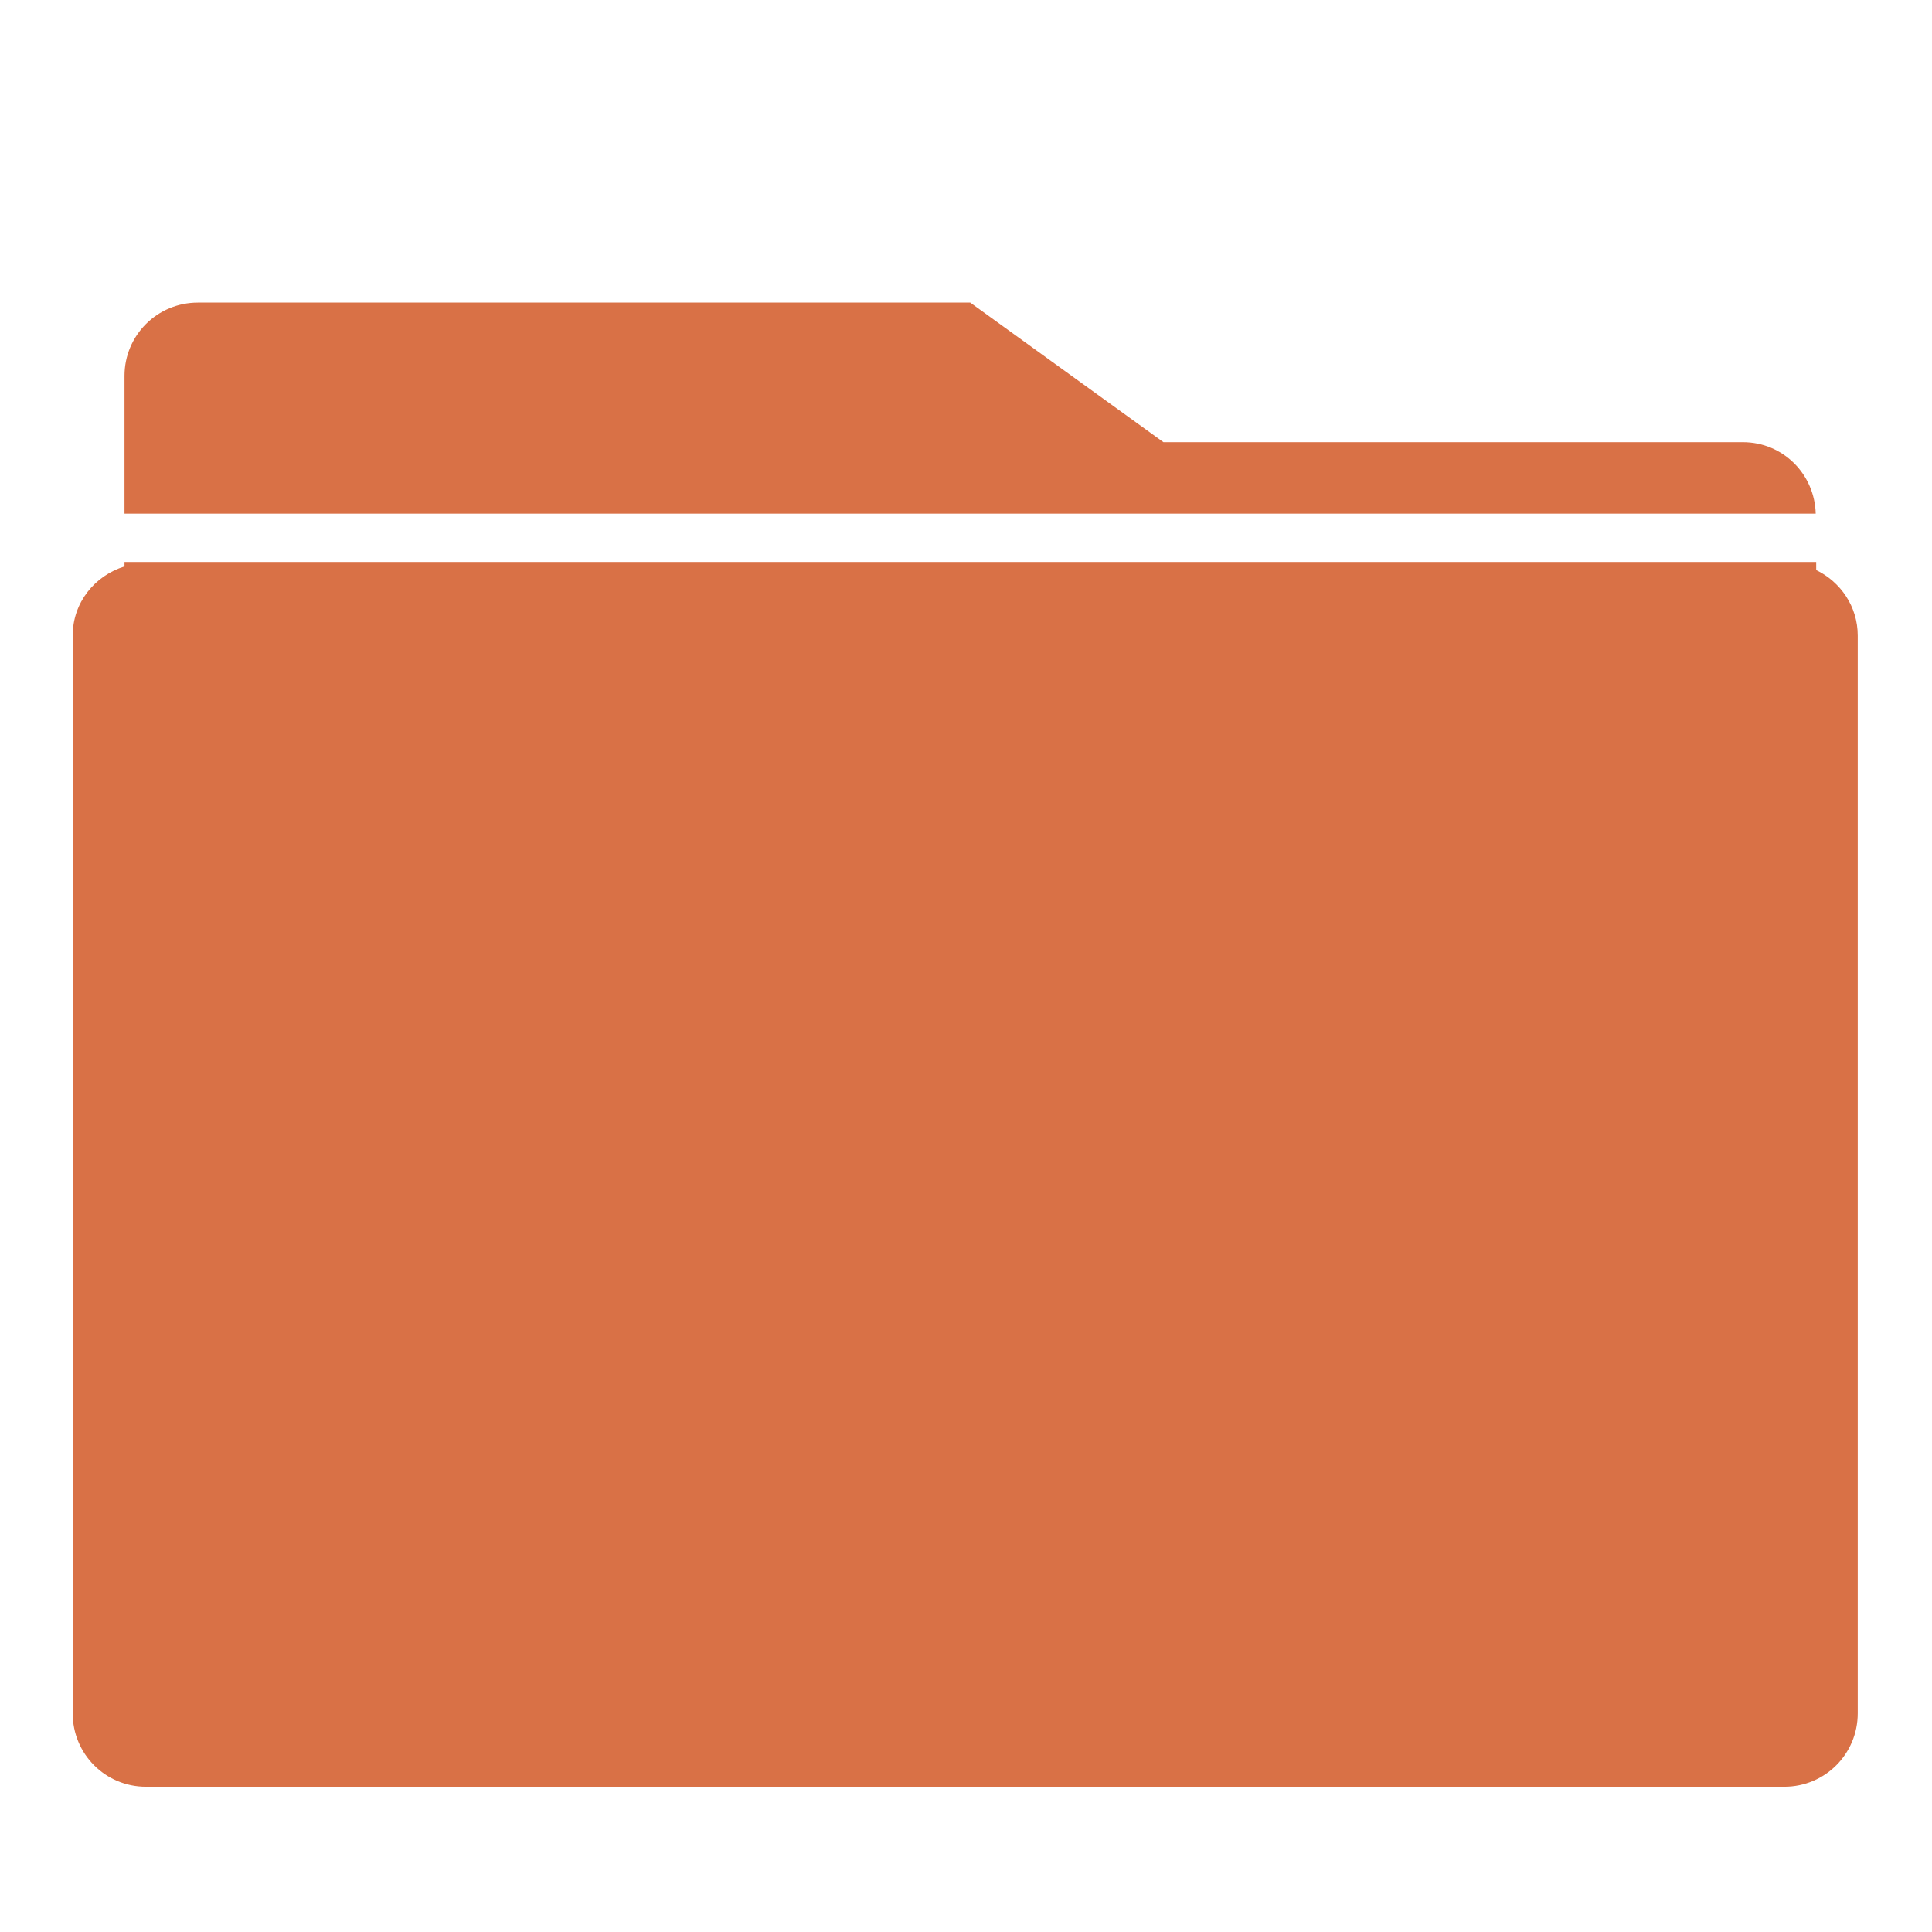
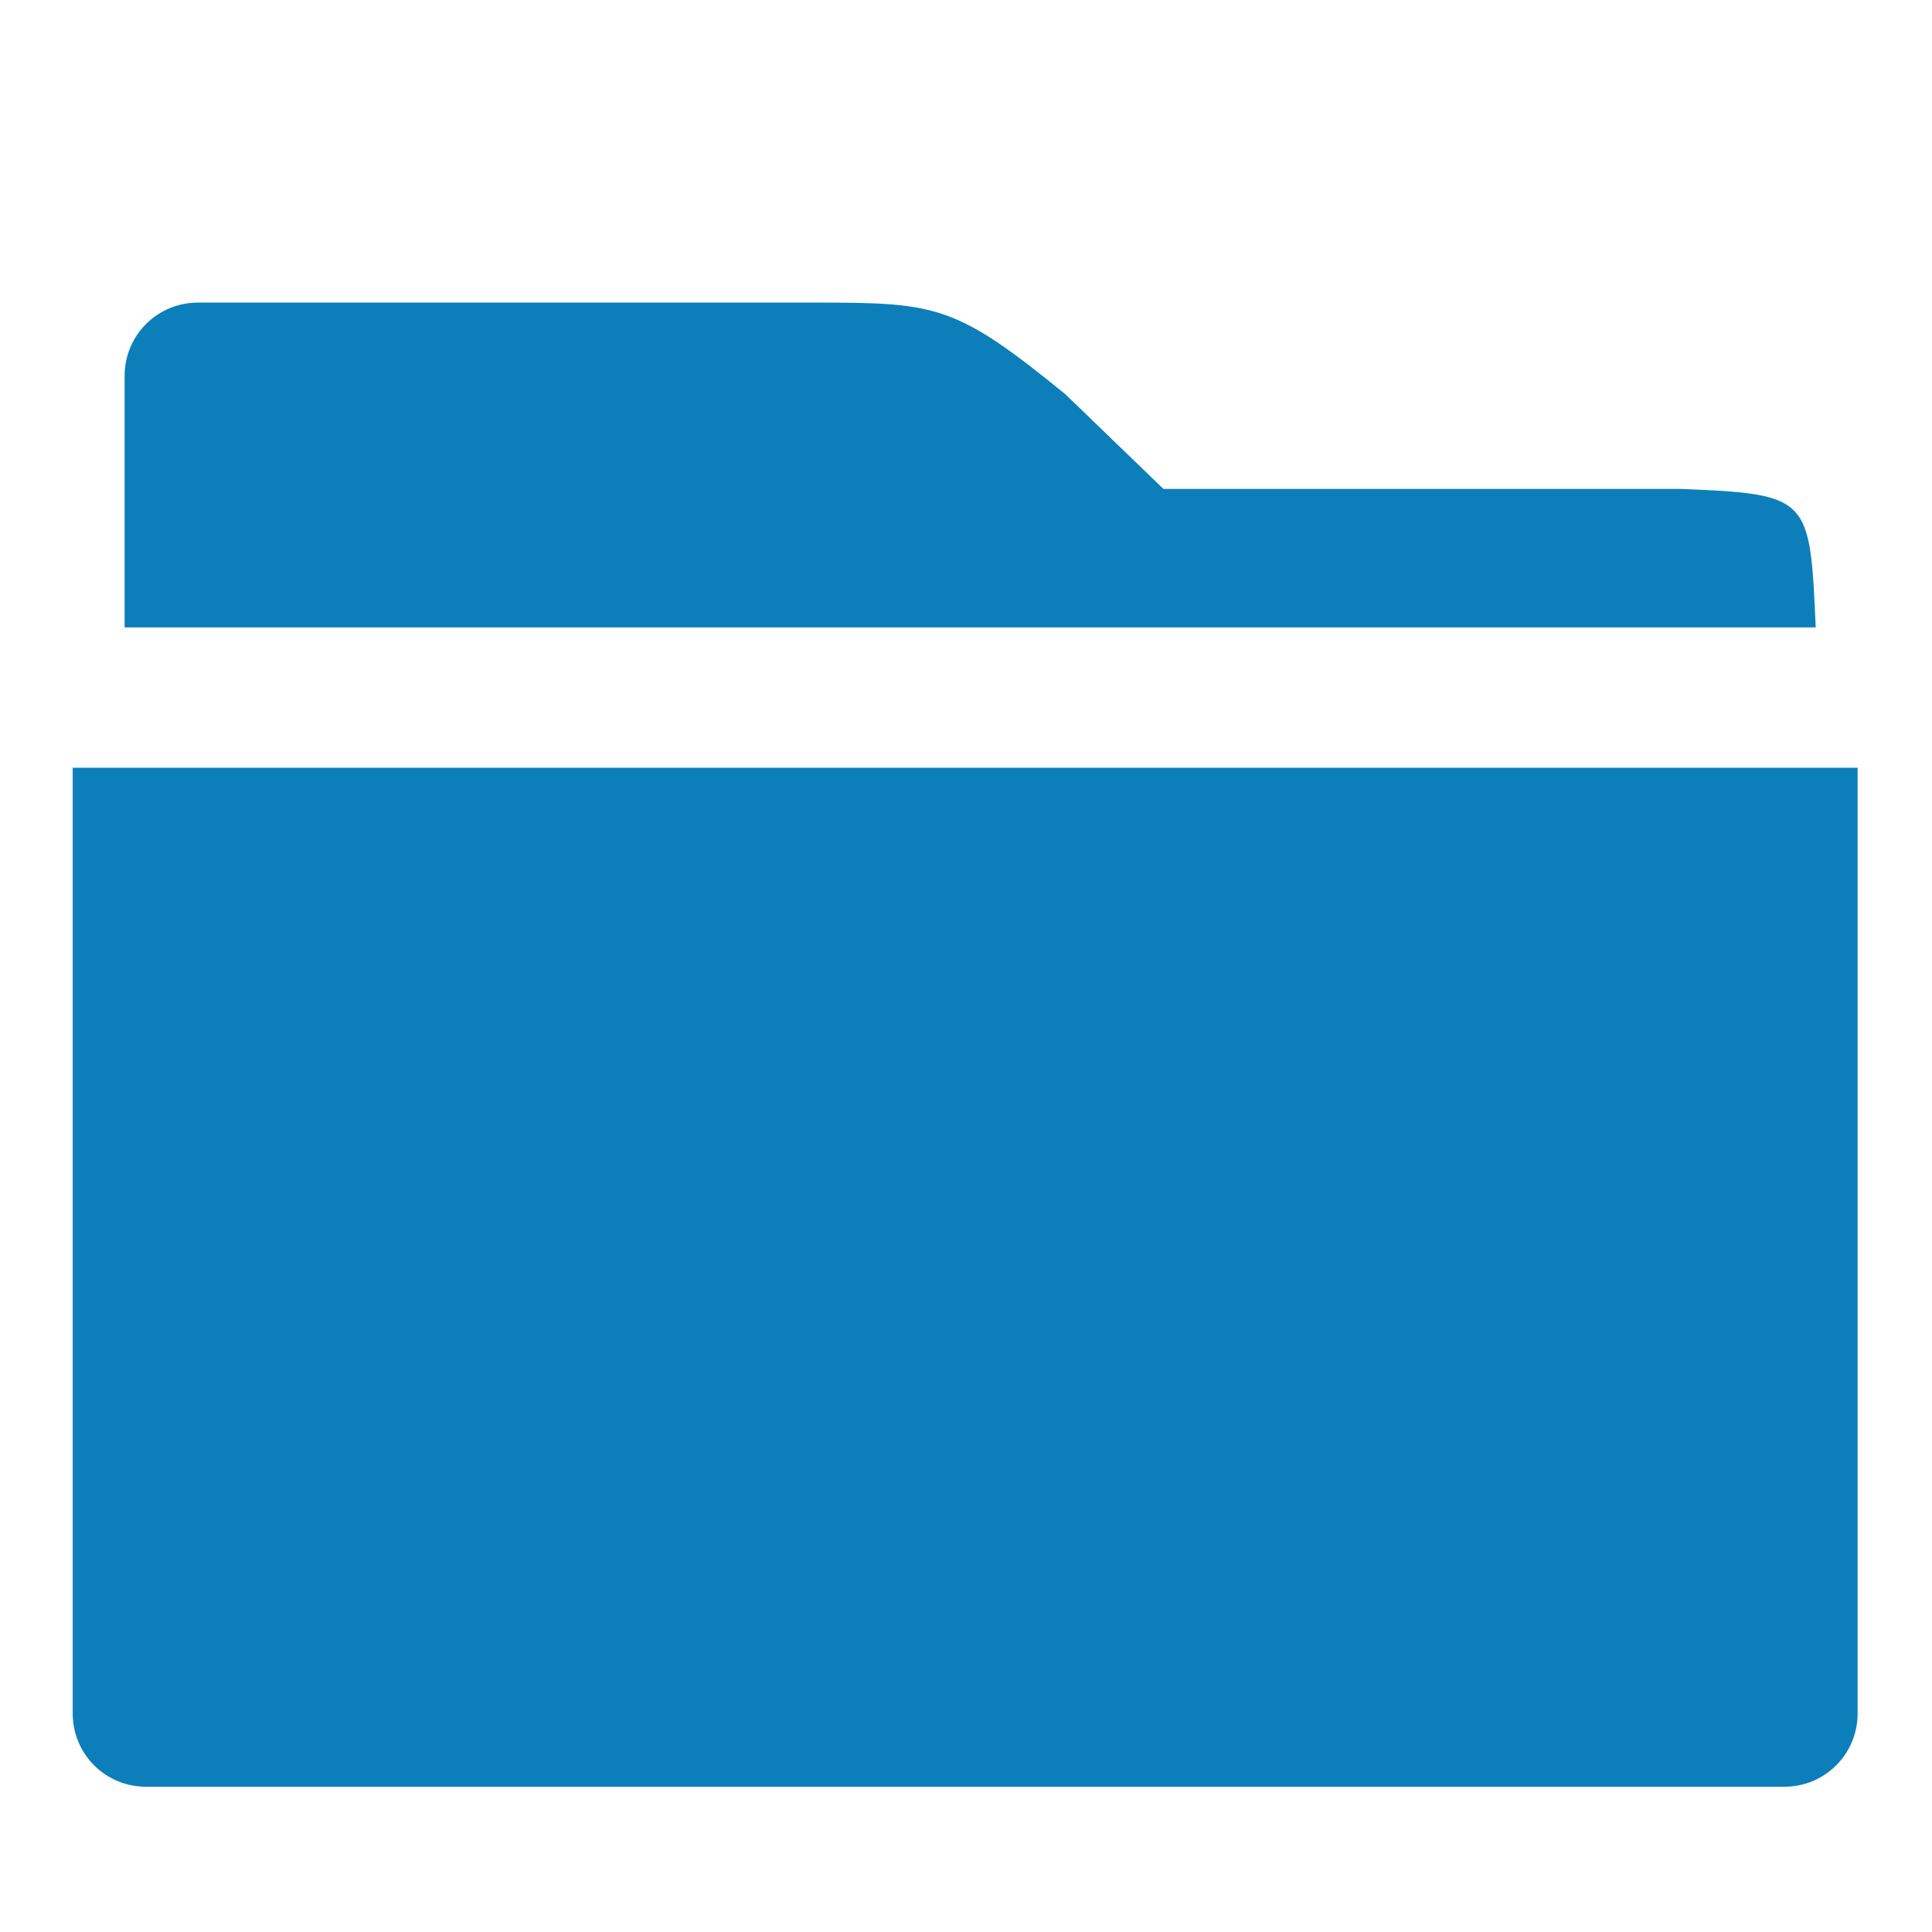
<svg xmlns="http://www.w3.org/2000/svg" xmlns:ns2="http://www.openswatchbook.org/uri/2009/osb" xmlns:xlink="http://www.w3.org/1999/xlink" width="16" height="16" id="svg2" version="1.1">
  <defs id="defs4">
    <clipPath clipPathUnits="userSpaceOnUse" id="clipPath3855">
      <path id="path3857" d="m 69.625,122.194 -20,17 -6.781,-5.75 0,151.4 -8.562,138.594 c -1.368,22.118 17.84,40 40,40 l 375.719,0 c 22.16,0 41.368,-17.882 40,-40 l -8.562,-138.594 0,-152.806 -11.594,-9.844 -20.031,17 -20.031,-17 -20.031,17 -20,-17 -20.031,17 -20.031,-17 -20,17 -20.031,-17 -20.031,17 -19.906,-16.906 -19.906,16.906 -20,-17 -20.031,17 -20.031,-17 -20,17 -20.031,-17 -20.031,17 -20,-17 -20.031,17 z" style="color:#000000;display:inline;overflow:visible;visibility:visible;fill:#c95724;fill-opacity:1;fill-rule:evenodd;stroke:none;stroke-width:1;marker:none;enable-background:accumulate" />
    </clipPath>
    <clipPath id="clipPath-934514917-5">
      <g id="g17-0" transform="translate(0,-1004.362)">
        <path style="fill:#1890d0" id="path19-1" transform="matrix(15.33333,0,0,11.5,415,878.8622)" d="m -24,13 c 0,1.105 -0.672,2 -1.5,2 -0.828,0 -1.5,-0.895 -1.5,-2 0,-1.105 0.672,-2 1.5,-2 0.828,0 1.5,0.895 1.5,2 z" />
      </g>
    </clipPath>
    <clipPath id="clipPath-926608780-7">
      <g id="g12-2" transform="translate(0,-1004.362)">
        <path style="fill:#1890d0" id="path14-1" transform="matrix(15.33333,0,0,11.5,415,878.8622)" d="m -24,13 c 0,1.105 -0.672,2 -1.5,2 -0.828,0 -1.5,-0.895 -1.5,-2 0,-1.105 0.672,-2 1.5,-2 0.828,0 1.5,0.895 1.5,2 z" />
      </g>
    </clipPath>
    <clipPath id="clipPath-934514917">
      <g id="g17" transform="translate(0,-1004.362)">
        <path style="fill:#1890d0" id="path19" transform="matrix(15.33333,0,0,11.5,415,878.8622)" d="m -24,13 c 0,1.105 -0.672,2 -1.5,2 -0.828,0 -1.5,-0.895 -1.5,-2 0,-1.105 0.672,-2 1.5,-2 0.828,0 1.5,0.895 1.5,2 z" />
      </g>
    </clipPath>
    <clipPath id="clipPath-926608780">
      <g id="g12" transform="translate(0,-1004.362)">
        <path style="fill:#1890d0" id="path14" transform="matrix(15.33333,0,0,11.5,415,878.8622)" d="m -24,13 c 0,1.105 -0.672,2 -1.5,2 -0.828,0 -1.5,-0.895 -1.5,-2 0,-1.105 0.672,-2 1.5,-2 0.828,0 1.5,0.895 1.5,2 z" />
      </g>
    </clipPath>
    <linearGradient gradientTransform="matrix(0,-1,1,0,-2e-6,48)" gradientUnits="userSpaceOnUse" x2="47" x1="1" id="linearGradient3764">
      <stop id="stop7" stop-opacity="1" stop-color="#5eb6e8" />
      <stop id="stop9" stop-opacity="1" stop-color="#70bdea" offset="1" />
    </linearGradient>
    <clipPath id="clipPath3890" clipPathUnits="userSpaceOnUse">
      <g transform="translate(-169.089,-42.45523)" id="g3892" style="fill:#fb803b;fill-opacity:1">
        <path id="path3894" d="m 167.981,661.406 c -16.305,0 -29.498,13.194 -29.498,29.5 2.499,19.585 -4.023,20.627 -19.9,29.963 -16.552,11.956 -19.404,11.998 -35.819,2.343 -14.12,-8.153 -32.115,-3.352 -40.267,10.77 l -12.174,21.07 c -8.152,14.12 -3.351,32.114 10.769,40.266 18.087,7.498 15.503,14.06 15.686,32.31 2.064,20.358 0.983,22.992 -15.686,32.305 -14.12,8.153 -18.922,25.679 -10.769,39.8 l 12.174,21.069 c 8.152,14.121 26.147,18.922 40.267,10.77 15.876,-11.735 19.947,-6.528 35.819,2.81 18.036,8.446 19.9,10.931 19.9,29.498 0,16.305 13.193,29.499 29.498,29.499 l 24.348,0 c 16.305,0 29.498,-13.194 29.498,-29.499 -2.511,-19.281 4.353,-20.404 19.9,-29.732 16.539,-12.133 19.324,-12.278 35.819,-2.575 14.12,8.152 32.115,3.351 40.267,-10.77 l 12.174,-21.069 c 8.152,-14.122 3.351,-31.647 -10.769,-39.8 -18.088,-7.496 -15.503,-14.058 -15.686,-32.305 -2.064,-20.36 -0.983,-22.994 15.685,-32.31 14.12,-8.152 18.922,-26.147 10.769,-40.266 l -12.174,-21.07 c -8.152,-14.122 -26.147,-18.923 -40.267,-10.77 -15.85,12.207 -19.744,7.113 -35.819,-2.343 -18.292,-8.525 -19.9,-11.152 -19.9,-29.963 0,-16.305 -13.193,-29.5 -29.498,-29.5 z" style="color:#000000;display:inline;overflow:visible;visibility:visible;fill:#fb803b;fill-opacity:1;fill-rule:evenodd;stroke:none;stroke-width:16;marker:none;enable-background:accumulate" />
        <path style="color:#000000;display:inline;overflow:visible;visibility:visible;fill:#fb803b;fill-opacity:1;fill-rule:evenodd;stroke:none;stroke-width:16;marker:none;enable-background:accumulate" d="m 167.981,661.406 c -16.305,0 -29.498,13.194 -29.498,29.5 2.499,19.585 -4.023,20.627 -19.9,29.963 -16.552,11.956 -19.404,11.998 -35.819,2.343 -14.12,-8.153 -32.115,-3.352 -40.267,10.77 l -12.174,21.07 c -8.152,14.12 -3.351,32.114 10.769,40.266 18.087,7.498 15.503,14.06 15.686,32.31 2.064,20.358 0.983,22.992 -15.686,32.305 -14.12,8.153 -18.922,25.679 -10.769,39.8 l 12.174,21.069 c 8.152,14.121 26.147,18.922 40.267,10.77 15.876,-11.735 19.947,-6.528 35.819,2.81 18.036,8.446 19.9,10.931 19.9,29.498 0,16.305 13.193,29.499 29.498,29.499 l 24.348,0 c 16.305,0 29.498,-13.194 29.498,-29.499 -2.511,-19.281 4.353,-20.404 19.9,-29.732 16.539,-12.133 19.324,-12.278 35.819,-2.575 14.12,8.152 32.115,3.351 40.267,-10.77 l 12.174,-21.069 c 8.152,-14.122 3.351,-31.647 -10.769,-39.8 -18.088,-7.496 -15.503,-14.058 -15.686,-32.305 -2.064,-20.36 -0.983,-22.994 15.685,-32.31 14.12,-8.152 18.922,-26.147 10.769,-40.266 l -12.174,-21.07 c -8.152,-14.122 -26.147,-18.923 -40.267,-10.77 -15.85,12.207 -19.744,7.113 -35.819,-2.343 -18.292,-8.525 -19.9,-11.152 -19.9,-29.963 0,-16.305 -13.193,-29.5 -29.498,-29.5 z" id="path3896" />
        <path id="path3898" d="m 167.981,661.406 c -16.305,0 -29.498,13.194 -29.498,29.5 2.499,19.585 -4.023,20.627 -19.9,29.963 -16.552,11.956 -19.404,11.998 -35.819,2.343 -14.12,-8.153 -32.115,-3.352 -40.267,10.77 l -12.174,21.07 c -8.152,14.12 -3.351,32.114 10.769,40.266 18.087,7.498 15.503,14.06 15.686,32.31 2.064,20.358 0.983,22.992 -15.686,32.305 -14.12,8.153 -18.922,25.679 -10.769,39.8 l 12.174,21.069 c 8.152,14.121 26.147,18.922 40.267,10.77 15.876,-11.735 19.947,-6.528 35.819,2.81 18.036,8.446 19.9,10.931 19.9,29.498 0,16.305 13.193,29.499 29.498,29.499 l 24.348,0 c 16.305,0 29.498,-13.194 29.498,-29.499 -2.511,-19.281 4.353,-20.404 19.9,-29.732 16.539,-12.133 19.324,-12.278 35.819,-2.575 14.12,8.152 32.115,3.351 40.267,-10.77 l 12.174,-21.069 c 8.152,-14.122 3.351,-31.647 -10.769,-39.8 -18.088,-7.496 -15.503,-14.058 -15.686,-32.305 -2.064,-20.36 -0.983,-22.994 15.685,-32.31 14.12,-8.152 18.922,-26.147 10.769,-40.266 l -12.174,-21.07 c -8.152,-14.122 -26.147,-18.923 -40.267,-10.77 -15.85,12.207 -19.744,7.113 -35.819,-2.343 -18.292,-8.525 -19.9,-11.152 -19.9,-29.963 0,-16.305 -13.193,-29.5 -29.498,-29.5 z" style="color:#000000;display:inline;overflow:visible;visibility:visible;fill:#fb803b;fill-opacity:1;fill-rule:evenodd;stroke:none;stroke-width:16;marker:none;enable-background:accumulate" />
      </g>
    </clipPath>
    <clipPath id="clipPath3872" clipPathUnits="userSpaceOnUse">
      <path id="path3874" d="m 302.909,244.008 c -7.955,0 -14.392,6.438 -14.392,14.393 1.22,9.556 -1.963,10.064 -9.709,14.619 -8.076,5.833 -9.468,5.854 -17.476,1.143 -6.889,-3.978 -15.669,-1.635 -19.647,5.255 l -5.94,10.28 c -3.978,6.889 -1.635,15.669 5.254,19.646 8.825,3.658 7.564,6.86 7.653,15.764 1.007,9.933 0.48,11.218 -7.653,15.762 -6.889,3.978 -9.232,12.529 -5.254,19.419 l 5.94,10.28 c 3.978,6.89 12.757,9.232 19.647,5.255 7.746,-5.725 9.732,-3.185 17.476,1.371 8.8,4.121 9.709,5.333 9.709,14.392 0,7.955 6.437,14.393 14.392,14.393 l 11.879,0 c 7.955,0 14.392,-6.438 14.392,-14.393 -1.225,-9.407 2.124,-9.955 9.709,-14.507 8.069,-5.92 9.428,-5.99 17.476,-1.257 6.889,3.978 15.669,1.635 19.647,-5.255 l 5.94,-10.28 c 3.978,-6.89 1.635,-15.441 -5.254,-19.419 -8.825,-3.657 -7.564,-6.859 -7.653,-15.762 -1.007,-9.934 -0.479,-11.219 7.653,-15.764 6.89,-3.978 9.232,-12.757 5.254,-19.646 l -5.94,-10.28 c -3.978,-6.89 -12.757,-9.233 -19.647,-5.255 -7.733,5.956 -9.634,3.471 -17.476,-1.143 -8.925,-4.159 -9.709,-5.441 -9.709,-14.619 0,-7.956 -6.437,-14.393 -14.392,-14.393 z" style="color:#000000;display:inline;overflow:visible;visibility:visible;fill:#fb803b;fill-opacity:1;fill-rule:evenodd;stroke:none;stroke-width:16;marker:none;enable-background:accumulate" />
    </clipPath>
    <clipPath id="clipPath3845" clipPathUnits="userSpaceOnUse">
      <path style="color:#000000;display:inline;overflow:visible;visibility:visible;fill:#ce8757;fill-opacity:1;fill-rule:evenodd;stroke:none;stroke-width:46.6;marker:none;enable-background:accumulate" d="m 416.183,301.685 0,162.276 c 0,8.706 -7.009,15.714 -15.714,15.714 l -240.147,0 c -8.706,0 -15.714,-7.009 -15.714,-15.714 l 0,-162.276 z" id="path3847" />
    </clipPath>
    <linearGradient gradientUnits="userSpaceOnUse" y2="464.236" x2="402.874" y1="15.664" x1="-522.857" id="linearGradient3835" xlink:href="#linearGradient3837" />
    <clipPath clipPathUnits="userSpaceOnUse" id="clipPath3891">
      <path id="path3893" d="m 14.93,1019.952 c -1.088,0 -1.969,0.881 -1.969,1.969 0.167,1.307 -0.269,1.377 -1.328,2 -1.105,0.798 -1.295,0.801 -2.391,0.156 -0.942,-0.544 -2.143,-0.224 -2.688,0.719 l -0.812,1.406 c -0.544,0.942 -0.224,2.143 0.719,2.688 1.207,0.5 1.035,0.938 1.047,2.156 0.138,1.359 0.066,1.535 -1.047,2.156 -0.942,0.544 -1.263,1.714 -0.719,2.656 l 0.812,1.406 c 0.544,0.942 1.745,1.263 2.688,0.719 1.06,-0.783 1.331,-0.436 2.391,0.188 1.204,0.564 1.328,0.73 1.328,1.969 0,1.088 0.881,1.969 1.969,1.969 l 1.625,0 c 1.088,0 1.969,-0.881 1.969,-1.969 -0.168,-1.287 0.29,-1.362 1.328,-1.984 1.104,-0.81 1.29,-0.82 2.391,-0.172 0.942,0.544 2.143,0.224 2.688,-0.719 l 0.812,-1.406 c 0.544,-0.943 0.224,-2.112 -0.719,-2.656 -1.207,-0.5 -1.035,-0.938 -1.047,-2.156 -0.138,-1.359 -0.066,-1.535 1.047,-2.156 0.942,-0.544 1.263,-1.745 0.719,-2.688 l -0.812,-1.406 c -0.544,-0.943 -1.745,-1.263 -2.688,-0.719 -1.058,0.815 -1.318,0.475 -2.391,-0.156 -1.221,-0.569 -1.328,-0.744 -1.328,-2 0,-1.088 -0.881,-1.969 -1.969,-1.969 z" style="color:#000000;display:inline;overflow:visible;visibility:visible;fill:#385a5a;fill-opacity:1;fill-rule:evenodd;stroke:none;stroke-width:16;marker:none;enable-background:accumulate" />
    </clipPath>
    <linearGradient id="linearGradient3783-6">
      <stop style="stop-color:#000000;stop-opacity:1;" offset="0" id="stop3785-8" />
      <stop style="stop-color:#fb5549;stop-opacity:0;" offset="1" id="stop3787-8" />
    </linearGradient>
    <linearGradient xlink:href="#linearGradient3783-6" id="linearGradient3789-6" x1="-3045.61" y1="379.882" x2="-1068.817" y2="1369.831" gradientUnits="userSpaceOnUse" />
    <clipPath clipPathUnits="userSpaceOnUse" id="clipPath3793-8">
      <circle id="path3795-3" style="fill:#fb5549;fill-opacity:1;fill-rule:evenodd;stroke:none" cx="-1700" cy="872.362" r="762.857" />
    </clipPath>
    <linearGradient xlink:href="#linearGradient3783-6" id="linearGradient3821-5" gradientUnits="userSpaceOnUse" x1="-3045.61" y1="379.882" x2="-1068.817" y2="1369.831" />
    <clipPath id="clipPath3899" clipPathUnits="userSpaceOnUse">
      <path style="color:#000000;display:inline;overflow:visible;visibility:visible;fill:#1cc1c1;fill-opacity:1;fill-rule:evenodd;stroke:none;stroke-width:46.6;marker:none;enable-background:accumulate" d="m 54.286,83.429 407.143,0 c 16.62,0 30,13.38 30,30 0,48.333 -4.286,96.667 -4.286,145 l 0,145 c 0,16.62 -13.38,30 -30,30 l -397.143,0 c -16.62,0 -30,-13.38 -30,-30 l 0,-145 c 0,-48.333 -5.714,-96.667 -5.714,-145 0,-16.62 13.38,-30 30,-30 z" id="path3901" />
    </clipPath>
    <linearGradient gradientUnits="userSpaceOnUse" y2="420.014" x2="470.714" y1="-22.843" x1="-217.5" id="linearGradient3895" xlink:href="#linearGradient3889" />
    <linearGradient y2="1369.831" x2="-1068.817" y1="379.882" x1="-3045.61" gradientUnits="userSpaceOnUse" id="linearGradient3821" xlink:href="#linearGradient3783" />
    <clipPath id="clipPath3793" clipPathUnits="userSpaceOnUse">
      <circle style="fill:#fb5549;fill-opacity:1;fill-rule:evenodd;stroke:none" id="path3795" cx="-1700" cy="872.362" r="762.857" />
    </clipPath>
    <linearGradient gradientUnits="userSpaceOnUse" y2="1369.831" x2="-1068.817" y1="379.882" x1="-3045.61" id="linearGradient3789" xlink:href="#linearGradient3783" />
    <linearGradient id="linearGradient3783">
      <stop id="stop3785" offset="0" style="stop-color:#000000;stop-opacity:1;" />
      <stop id="stop3787" offset="1" style="stop-color:#fb5549;stop-opacity:0;" />
    </linearGradient>
    <linearGradient id="linearGradient3889">
      <stop id="stop3891" offset="0" style="stop-color:#000000;stop-opacity:1;" />
      <stop id="stop3893" offset="1" style="stop-color:#000000;stop-opacity:0;" />
    </linearGradient>
    <linearGradient id="linearGradient3837">
      <stop style="stop-color:#000000;stop-opacity:0.648" offset="0" id="stop3839" />
      <stop style="stop-color:#000000;stop-opacity:0;" offset="1" id="stop3841" />
    </linearGradient>
    <clipPath id="clipPath3855-6" clipPathUnits="userSpaceOnUse">
      <path style="color:#000000;display:inline;overflow:visible;visibility:visible;fill:#c95724;fill-opacity:1;fill-rule:evenodd;stroke:none;stroke-width:1;marker:none;enable-background:accumulate" d="m 69.625,122.194 -20,17 -6.781,-5.75 0,151.4 -8.562,138.594 c -1.368,22.118 17.84,40 40,40 l 375.719,0 c 22.16,0 41.368,-17.882 40,-40 l -8.562,-138.594 0,-152.806 -11.594,-9.844 -20.031,17 -20.031,-17 -20.031,17 -20,-17 -20.031,17 -20.031,-17 -20,17 -20.031,-17 -20.031,17 -19.906,-16.906 -19.906,16.906 -20,-17 -20.031,17 -20.031,-17 -20,17 -20.031,-17 -20.031,17 -20,-17 -20.031,17 z" id="path3857-7" />
    </clipPath>
    <clipPath id="clipPath-934514917-5-3">
      <g transform="translate(0,-1004.362)" id="g17-0-8">
        <path d="m -24,13 c 0,1.105 -0.672,2 -1.5,2 -0.828,0 -1.5,-0.895 -1.5,-2 0,-1.105 0.672,-2 1.5,-2 0.828,0 1.5,0.895 1.5,2 z" transform="matrix(15.33333,0,0,11.5,415,878.8622)" id="path19-1-8" style="fill:#1890d0" />
      </g>
    </clipPath>
    <clipPath id="clipPath-926608780-7-0">
      <g transform="translate(0,-1004.362)" id="g12-2-5">
        <path d="m -24,13 c 0,1.105 -0.672,2 -1.5,2 -0.828,0 -1.5,-0.895 -1.5,-2 0,-1.105 0.672,-2 1.5,-2 0.828,0 1.5,0.895 1.5,2 z" transform="matrix(15.33333,0,0,11.5,415,878.8622)" id="path14-1-7" style="fill:#1890d0" />
      </g>
    </clipPath>
    <clipPath id="clipPath-934514917-0">
      <g transform="translate(0,-1004.362)" id="g17-1">
        <path d="m -24,13 c 0,1.105 -0.672,2 -1.5,2 -0.828,0 -1.5,-0.895 -1.5,-2 0,-1.105 0.672,-2 1.5,-2 0.828,0 1.5,0.895 1.5,2 z" transform="matrix(15.33333,0,0,11.5,415,878.8622)" id="path19-4" style="fill:#1890d0" />
      </g>
    </clipPath>
    <clipPath id="clipPath-926608780-9">
      <g transform="translate(0,-1004.362)" id="g12-3">
        <path d="m -24,13 c 0,1.105 -0.672,2 -1.5,2 -0.828,0 -1.5,-0.895 -1.5,-2 0,-1.105 0.672,-2 1.5,-2 0.828,0 1.5,0.895 1.5,2 z" transform="matrix(15.33333,0,0,11.5,415,878.8622)" id="path14-6" style="fill:#1890d0" />
      </g>
    </clipPath>
    <linearGradient id="linearGradient3764-9" x1="1" x2="47" gradientUnits="userSpaceOnUse" gradientTransform="matrix(0,-1,1,0,-2e-6,48)">
      <stop stop-color="#5eb6e8" stop-opacity="1" id="stop7-9" />
      <stop offset="1" stop-color="#70bdea" stop-opacity="1" id="stop9-9" />
    </linearGradient>
    <clipPath clipPathUnits="userSpaceOnUse" id="clipPath3890-8">
      <g style="fill:#fb803b;fill-opacity:1" id="g3892-7" transform="translate(-169.089,-42.45523)">
        <path style="color:#000000;display:inline;overflow:visible;visibility:visible;fill:#fb803b;fill-opacity:1;fill-rule:evenodd;stroke:none;stroke-width:16;marker:none;enable-background:accumulate" d="m 167.981,661.406 c -16.305,0 -29.498,13.194 -29.498,29.5 2.499,19.585 -4.023,20.627 -19.9,29.963 -16.552,11.956 -19.404,11.998 -35.819,2.343 -14.12,-8.153 -32.115,-3.352 -40.267,10.77 l -12.174,21.07 c -8.152,14.12 -3.351,32.114 10.769,40.266 18.087,7.498 15.503,14.06 15.686,32.31 2.064,20.358 0.983,22.992 -15.686,32.305 -14.12,8.153 -18.922,25.679 -10.769,39.8 l 12.174,21.069 c 8.152,14.121 26.147,18.922 40.267,10.77 15.876,-11.735 19.947,-6.528 35.819,2.81 18.036,8.446 19.9,10.931 19.9,29.498 0,16.305 13.193,29.499 29.498,29.499 l 24.348,0 c 16.305,0 29.498,-13.194 29.498,-29.499 -2.511,-19.281 4.353,-20.404 19.9,-29.732 16.539,-12.133 19.324,-12.278 35.819,-2.575 14.12,8.152 32.115,3.351 40.267,-10.77 l 12.174,-21.069 c 8.152,-14.122 3.351,-31.647 -10.769,-39.8 -18.088,-7.496 -15.503,-14.058 -15.686,-32.305 -2.064,-20.36 -0.983,-22.994 15.685,-32.31 14.12,-8.152 18.922,-26.147 10.769,-40.266 l -12.174,-21.07 c -8.152,-14.122 -26.147,-18.923 -40.267,-10.77 -15.85,12.207 -19.744,7.113 -35.819,-2.343 -18.292,-8.525 -19.9,-11.152 -19.9,-29.963 0,-16.305 -13.193,-29.5 -29.498,-29.5 z" id="path3894-9" />
        <path id="path3896-9" d="m 167.981,661.406 c -16.305,0 -29.498,13.194 -29.498,29.5 2.499,19.585 -4.023,20.627 -19.9,29.963 -16.552,11.956 -19.404,11.998 -35.819,2.343 -14.12,-8.153 -32.115,-3.352 -40.267,10.77 l -12.174,21.07 c -8.152,14.12 -3.351,32.114 10.769,40.266 18.087,7.498 15.503,14.06 15.686,32.31 2.064,20.358 0.983,22.992 -15.686,32.305 -14.12,8.153 -18.922,25.679 -10.769,39.8 l 12.174,21.069 c 8.152,14.121 26.147,18.922 40.267,10.77 15.876,-11.735 19.947,-6.528 35.819,2.81 18.036,8.446 19.9,10.931 19.9,29.498 0,16.305 13.193,29.499 29.498,29.499 l 24.348,0 c 16.305,0 29.498,-13.194 29.498,-29.499 -2.511,-19.281 4.353,-20.404 19.9,-29.732 16.539,-12.133 19.324,-12.278 35.819,-2.575 14.12,8.152 32.115,3.351 40.267,-10.77 l 12.174,-21.069 c 8.152,-14.122 3.351,-31.647 -10.769,-39.8 -18.088,-7.496 -15.503,-14.058 -15.686,-32.305 -2.064,-20.36 -0.983,-22.994 15.685,-32.31 14.12,-8.152 18.922,-26.147 10.769,-40.266 l -12.174,-21.07 c -8.152,-14.122 -26.147,-18.923 -40.267,-10.77 -15.85,12.207 -19.744,7.113 -35.819,-2.343 -18.292,-8.525 -19.9,-11.152 -19.9,-29.963 0,-16.305 -13.193,-29.5 -29.498,-29.5 z" style="color:#000000;display:inline;overflow:visible;visibility:visible;fill:#fb803b;fill-opacity:1;fill-rule:evenodd;stroke:none;stroke-width:16;marker:none;enable-background:accumulate" />
        <path style="color:#000000;display:inline;overflow:visible;visibility:visible;fill:#fb803b;fill-opacity:1;fill-rule:evenodd;stroke:none;stroke-width:16;marker:none;enable-background:accumulate" d="m 167.981,661.406 c -16.305,0 -29.498,13.194 -29.498,29.5 2.499,19.585 -4.023,20.627 -19.9,29.963 -16.552,11.956 -19.404,11.998 -35.819,2.343 -14.12,-8.153 -32.115,-3.352 -40.267,10.77 l -12.174,21.07 c -8.152,14.12 -3.351,32.114 10.769,40.266 18.087,7.498 15.503,14.06 15.686,32.31 2.064,20.358 0.983,22.992 -15.686,32.305 -14.12,8.153 -18.922,25.679 -10.769,39.8 l 12.174,21.069 c 8.152,14.121 26.147,18.922 40.267,10.77 15.876,-11.735 19.947,-6.528 35.819,2.81 18.036,8.446 19.9,10.931 19.9,29.498 0,16.305 13.193,29.499 29.498,29.499 l 24.348,0 c 16.305,0 29.498,-13.194 29.498,-29.499 -2.511,-19.281 4.353,-20.404 19.9,-29.732 16.539,-12.133 19.324,-12.278 35.819,-2.575 14.12,8.152 32.115,3.351 40.267,-10.77 l 12.174,-21.069 c 8.152,-14.122 3.351,-31.647 -10.769,-39.8 -18.088,-7.496 -15.503,-14.058 -15.686,-32.305 -2.064,-20.36 -0.983,-22.994 15.685,-32.31 14.12,-8.152 18.922,-26.147 10.769,-40.266 l -12.174,-21.07 c -8.152,-14.122 -26.147,-18.923 -40.267,-10.77 -15.85,12.207 -19.744,7.113 -35.819,-2.343 -18.292,-8.525 -19.9,-11.152 -19.9,-29.963 0,-16.305 -13.193,-29.5 -29.498,-29.5 z" id="path3898-4" />
      </g>
    </clipPath>
    <clipPath clipPathUnits="userSpaceOnUse" id="clipPath3872-2">
      <path style="color:#000000;display:inline;overflow:visible;visibility:visible;fill:#fb803b;fill-opacity:1;fill-rule:evenodd;stroke:none;stroke-width:16;marker:none;enable-background:accumulate" d="m 302.909,244.008 c -7.955,0 -14.392,6.438 -14.392,14.393 1.22,9.556 -1.963,10.064 -9.709,14.619 -8.076,5.833 -9.468,5.854 -17.476,1.143 -6.889,-3.978 -15.669,-1.635 -19.647,5.255 l -5.94,10.28 c -3.978,6.889 -1.635,15.669 5.254,19.646 8.825,3.658 7.564,6.86 7.653,15.764 1.007,9.933 0.48,11.218 -7.653,15.762 -6.889,3.978 -9.232,12.529 -5.254,19.419 l 5.94,10.28 c 3.978,6.89 12.757,9.232 19.647,5.255 7.746,-5.725 9.732,-3.185 17.476,1.371 8.8,4.121 9.709,5.333 9.709,14.392 0,7.955 6.437,14.393 14.392,14.393 l 11.879,0 c 7.955,0 14.392,-6.438 14.392,-14.393 -1.225,-9.407 2.124,-9.955 9.709,-14.507 8.069,-5.92 9.428,-5.99 17.476,-1.257 6.889,3.978 15.669,1.635 19.647,-5.255 l 5.94,-10.28 c 3.978,-6.89 1.635,-15.441 -5.254,-19.419 -8.825,-3.657 -7.564,-6.859 -7.653,-15.762 -1.007,-9.934 -0.479,-11.219 7.653,-15.764 6.89,-3.978 9.232,-12.757 5.254,-19.646 l -5.94,-10.28 c -3.978,-6.89 -12.757,-9.233 -19.647,-5.255 -7.733,5.956 -9.634,3.471 -17.476,-1.143 -8.925,-4.159 -9.709,-5.441 -9.709,-14.619 0,-7.956 -6.437,-14.393 -14.392,-14.393 z" id="path3874-6" />
    </clipPath>
    <clipPath clipPathUnits="userSpaceOnUse" id="clipPath3845-0">
      <path id="path3847-7" d="m 416.183,301.685 0,162.276 c 0,8.706 -7.009,15.714 -15.714,15.714 l -240.147,0 c -8.706,0 -15.714,-7.009 -15.714,-15.714 l 0,-162.276 z" style="color:#000000;display:inline;overflow:visible;visibility:visible;fill:#ce8757;fill-opacity:1;fill-rule:evenodd;stroke:none;stroke-width:46.6;marker:none;enable-background:accumulate" />
    </clipPath>
    <clipPath id="clipPath3891-5" clipPathUnits="userSpaceOnUse">
      <path style="color:#000000;display:inline;overflow:visible;visibility:visible;fill:#385a5a;fill-opacity:1;fill-rule:evenodd;stroke:none;stroke-width:16;marker:none;enable-background:accumulate" d="m 14.93,1019.952 c -1.088,0 -1.969,0.881 -1.969,1.969 0.167,1.307 -0.269,1.377 -1.328,2 -1.105,0.798 -1.295,0.801 -2.391,0.156 -0.942,-0.544 -2.143,-0.224 -2.688,0.719 l -0.812,1.406 c -0.544,0.942 -0.224,2.143 0.719,2.688 1.207,0.5 1.035,0.938 1.047,2.156 0.138,1.359 0.066,1.535 -1.047,2.156 -0.942,0.544 -1.263,1.714 -0.719,2.656 l 0.812,1.406 c 0.544,0.942 1.745,1.263 2.688,0.719 1.06,-0.783 1.331,-0.436 2.391,0.188 1.204,0.564 1.328,0.73 1.328,1.969 0,1.088 0.881,1.969 1.969,1.969 l 1.625,0 c 1.088,0 1.969,-0.881 1.969,-1.969 -0.168,-1.287 0.29,-1.362 1.328,-1.984 1.104,-0.81 1.29,-0.82 2.391,-0.172 0.942,0.544 2.143,0.224 2.688,-0.719 l 0.812,-1.406 c 0.544,-0.943 0.224,-2.112 -0.719,-2.656 -1.207,-0.5 -1.035,-0.938 -1.047,-2.156 -0.138,-1.359 -0.066,-1.535 1.047,-2.156 0.942,-0.544 1.263,-1.745 0.719,-2.688 l -0.812,-1.406 c -0.544,-0.943 -1.745,-1.263 -2.688,-0.719 -1.058,0.815 -1.318,0.475 -2.391,-0.156 -1.221,-0.569 -1.328,-0.744 -1.328,-2 0,-1.088 -0.881,-1.969 -1.969,-1.969 z" id="path3893-8" />
    </clipPath>
    <linearGradient gradientUnits="userSpaceOnUse" y2="1369.831" x2="-1068.817" y1="379.882" x1="-3045.61" id="linearGradient6437" xlink:href="#linearGradient3783-6" />
    <clipPath id="clipPath3793-8-0" clipPathUnits="userSpaceOnUse">
      <circle style="fill:#fb5549;fill-opacity:1;fill-rule:evenodd;stroke:none" id="path3795-3-8" cx="-1700" cy="872.362" r="762.857" />
    </clipPath>
    <linearGradient y2="1369.831" x2="-1068.817" y1="379.882" x1="-3045.61" gradientUnits="userSpaceOnUse" id="linearGradient6441" xlink:href="#linearGradient3783-6" />
    <clipPath clipPathUnits="userSpaceOnUse" id="clipPath3899-0">
      <path id="path3901-5" d="m 54.286,83.429 407.143,0 c 16.62,0 30,13.38 30,30 0,48.333 -4.286,96.667 -4.286,145 l 0,145 c 0,16.62 -13.38,30 -30,30 l -397.143,0 c -16.62,0 -30,-13.38 -30,-30 l 0,-145 c 0,-48.333 -5.714,-96.667 -5.714,-145 0,-16.62 13.38,-30 30,-30 z" style="color:#000000;display:inline;overflow:visible;visibility:visible;fill:#1cc1c1;fill-opacity:1;fill-rule:evenodd;stroke:none;stroke-width:46.6;marker:none;enable-background:accumulate" />
    </clipPath>
    <clipPath clipPathUnits="userSpaceOnUse" id="clipPath3793-9">
      <circle id="path3795-0" style="fill:#fb5549;fill-opacity:1;fill-rule:evenodd;stroke:none" cx="-1700" cy="872.362" r="762.857" />
    </clipPath>
    <clipPath id="clipPath3855-2" clipPathUnits="userSpaceOnUse">
      <path style="color:#000000;display:inline;overflow:visible;visibility:visible;fill:#c95724;fill-opacity:1;fill-rule:evenodd;stroke:none;stroke-width:1;marker:none;enable-background:accumulate" d="m 69.625,122.194 -20,17 -6.781,-5.75 0,151.4 -8.562,138.594 c -1.368,22.118 17.84,40 40,40 l 375.719,0 c 22.16,0 41.368,-17.882 40,-40 l -8.562,-138.594 0,-152.806 -11.594,-9.844 -20.031,17 -20.031,-17 -20.031,17 -20,-17 -20.031,17 -20.031,-17 -20,17 -20.031,-17 -20.031,17 -19.906,-16.906 -19.906,16.906 -20,-17 -20.031,17 -20.031,-17 -20,17 -20.031,-17 -20.031,17 -20,-17 -20.031,17 z" id="path3857-6" />
    </clipPath>
    <clipPath id="clipPath-934514917-5-8">
      <g transform="translate(0,-1004.362)" id="g17-0-6">
        <path d="m -24,13 c 0,1.105 -0.672,2 -1.5,2 -0.828,0 -1.5,-0.895 -1.5,-2 0,-1.105 0.672,-2 1.5,-2 0.828,0 1.5,0.895 1.5,2 z" transform="matrix(15.33333,0,0,11.5,415,878.8622)" id="path19-1-9" style="fill:#1890d0" />
      </g>
    </clipPath>
    <clipPath id="clipPath-926608780-7-7">
      <g transform="translate(0,-1004.362)" id="g12-2-7">
        <path d="m -24,13 c 0,1.105 -0.672,2 -1.5,2 -0.828,0 -1.5,-0.895 -1.5,-2 0,-1.105 0.672,-2 1.5,-2 0.828,0 1.5,0.895 1.5,2 z" transform="matrix(15.33333,0,0,11.5,415,878.8622)" id="path14-1-1" style="fill:#1890d0" />
      </g>
    </clipPath>
    <clipPath id="clipPath-934514917-7">
      <g transform="translate(0,-1004.362)" id="g17-4">
        <path d="m -24,13 c 0,1.105 -0.672,2 -1.5,2 -0.828,0 -1.5,-0.895 -1.5,-2 0,-1.105 0.672,-2 1.5,-2 0.828,0 1.5,0.895 1.5,2 z" transform="matrix(15.33333,0,0,11.5,415,878.8622)" id="path19-8" style="fill:#1890d0" />
      </g>
    </clipPath>
    <clipPath id="clipPath-926608780-3">
      <g transform="translate(0,-1004.362)" id="g12-24">
        <path d="m -24,13 c 0,1.105 -0.672,2 -1.5,2 -0.828,0 -1.5,-0.895 -1.5,-2 0,-1.105 0.672,-2 1.5,-2 0.828,0 1.5,0.895 1.5,2 z" transform="matrix(15.33333,0,0,11.5,415,878.8622)" id="path14-7" style="fill:#1890d0" />
      </g>
    </clipPath>
    <linearGradient id="linearGradient3764-0" x1="1" x2="47" gradientUnits="userSpaceOnUse" gradientTransform="matrix(0,-1,1,0,-2e-6,48)">
      <stop stop-color="#5eb6e8" stop-opacity="1" id="stop7-0" />
      <stop offset="1" stop-color="#70bdea" stop-opacity="1" id="stop9-4" />
    </linearGradient>
    <clipPath clipPathUnits="userSpaceOnUse" id="clipPath3890-9">
      <g style="fill:#fb803b;fill-opacity:1" id="g3892-6" transform="translate(-169.089,-42.45523)">
        <path style="color:#000000;display:inline;overflow:visible;visibility:visible;fill:#fb803b;fill-opacity:1;fill-rule:evenodd;stroke:none;stroke-width:16;marker:none;enable-background:accumulate" d="m 167.981,661.406 c -16.305,0 -29.498,13.194 -29.498,29.5 2.499,19.585 -4.023,20.627 -19.9,29.963 -16.552,11.956 -19.404,11.998 -35.819,2.343 -14.12,-8.153 -32.115,-3.352 -40.267,10.77 l -12.174,21.07 c -8.152,14.12 -3.351,32.114 10.769,40.266 18.087,7.498 15.503,14.06 15.686,32.31 2.064,20.358 0.983,22.992 -15.686,32.305 -14.12,8.153 -18.922,25.679 -10.769,39.8 l 12.174,21.069 c 8.152,14.121 26.147,18.922 40.267,10.77 15.876,-11.735 19.947,-6.528 35.819,2.81 18.036,8.446 19.9,10.931 19.9,29.498 0,16.305 13.193,29.499 29.498,29.499 l 24.348,0 c 16.305,0 29.498,-13.194 29.498,-29.499 -2.511,-19.281 4.353,-20.404 19.9,-29.732 16.539,-12.133 19.324,-12.278 35.819,-2.575 14.12,8.152 32.115,3.351 40.267,-10.77 l 12.174,-21.069 c 8.152,-14.122 3.351,-31.647 -10.769,-39.8 -18.088,-7.496 -15.503,-14.058 -15.686,-32.305 -2.064,-20.36 -0.983,-22.994 15.685,-32.31 14.12,-8.152 18.922,-26.147 10.769,-40.266 l -12.174,-21.07 c -8.152,-14.122 -26.147,-18.923 -40.267,-10.77 -15.85,12.207 -19.744,7.113 -35.819,-2.343 -18.292,-8.525 -19.9,-11.152 -19.9,-29.963 0,-16.305 -13.193,-29.5 -29.498,-29.5 z" id="path3894-3" />
        <path id="path3896-5" d="m 167.981,661.406 c -16.305,0 -29.498,13.194 -29.498,29.5 2.499,19.585 -4.023,20.627 -19.9,29.963 -16.552,11.956 -19.404,11.998 -35.819,2.343 -14.12,-8.153 -32.115,-3.352 -40.267,10.77 l -12.174,21.07 c -8.152,14.12 -3.351,32.114 10.769,40.266 18.087,7.498 15.503,14.06 15.686,32.31 2.064,20.358 0.983,22.992 -15.686,32.305 -14.12,8.153 -18.922,25.679 -10.769,39.8 l 12.174,21.069 c 8.152,14.121 26.147,18.922 40.267,10.77 15.876,-11.735 19.947,-6.528 35.819,2.81 18.036,8.446 19.9,10.931 19.9,29.498 0,16.305 13.193,29.499 29.498,29.499 l 24.348,0 c 16.305,0 29.498,-13.194 29.498,-29.499 -2.511,-19.281 4.353,-20.404 19.9,-29.732 16.539,-12.133 19.324,-12.278 35.819,-2.575 14.12,8.152 32.115,3.351 40.267,-10.77 l 12.174,-21.069 c 8.152,-14.122 3.351,-31.647 -10.769,-39.8 -18.088,-7.496 -15.503,-14.058 -15.686,-32.305 -2.064,-20.36 -0.983,-22.994 15.685,-32.31 14.12,-8.152 18.922,-26.147 10.769,-40.266 l -12.174,-21.07 c -8.152,-14.122 -26.147,-18.923 -40.267,-10.77 -15.85,12.207 -19.744,7.113 -35.819,-2.343 -18.292,-8.525 -19.9,-11.152 -19.9,-29.963 0,-16.305 -13.193,-29.5 -29.498,-29.5 z" style="color:#000000;display:inline;overflow:visible;visibility:visible;fill:#fb803b;fill-opacity:1;fill-rule:evenodd;stroke:none;stroke-width:16;marker:none;enable-background:accumulate" />
        <path style="color:#000000;display:inline;overflow:visible;visibility:visible;fill:#fb803b;fill-opacity:1;fill-rule:evenodd;stroke:none;stroke-width:16;marker:none;enable-background:accumulate" d="m 167.981,661.406 c -16.305,0 -29.498,13.194 -29.498,29.5 2.499,19.585 -4.023,20.627 -19.9,29.963 -16.552,11.956 -19.404,11.998 -35.819,2.343 -14.12,-8.153 -32.115,-3.352 -40.267,10.77 l -12.174,21.07 c -8.152,14.12 -3.351,32.114 10.769,40.266 18.087,7.498 15.503,14.06 15.686,32.31 2.064,20.358 0.983,22.992 -15.686,32.305 -14.12,8.153 -18.922,25.679 -10.769,39.8 l 12.174,21.069 c 8.152,14.121 26.147,18.922 40.267,10.77 15.876,-11.735 19.947,-6.528 35.819,2.81 18.036,8.446 19.9,10.931 19.9,29.498 0,16.305 13.193,29.499 29.498,29.499 l 24.348,0 c 16.305,0 29.498,-13.194 29.498,-29.499 -2.511,-19.281 4.353,-20.404 19.9,-29.732 16.539,-12.133 19.324,-12.278 35.819,-2.575 14.12,8.152 32.115,3.351 40.267,-10.77 l 12.174,-21.069 c 8.152,-14.122 3.351,-31.647 -10.769,-39.8 -18.088,-7.496 -15.503,-14.058 -15.686,-32.305 -2.064,-20.36 -0.983,-22.994 15.685,-32.31 14.12,-8.152 18.922,-26.147 10.769,-40.266 l -12.174,-21.07 c -8.152,-14.122 -26.147,-18.923 -40.267,-10.77 -15.85,12.207 -19.744,7.113 -35.819,-2.343 -18.292,-8.525 -19.9,-11.152 -19.9,-29.963 0,-16.305 -13.193,-29.5 -29.498,-29.5 z" id="path3898-45" />
      </g>
    </clipPath>
    <clipPath clipPathUnits="userSpaceOnUse" id="clipPath3872-6">
      <path style="color:#000000;display:inline;overflow:visible;visibility:visible;fill:#fb803b;fill-opacity:1;fill-rule:evenodd;stroke:none;stroke-width:16;marker:none;enable-background:accumulate" d="m 302.909,244.008 c -7.955,0 -14.392,6.438 -14.392,14.393 1.22,9.556 -1.963,10.064 -9.709,14.619 -8.076,5.833 -9.468,5.854 -17.476,1.143 -6.889,-3.978 -15.669,-1.635 -19.647,5.255 l -5.94,10.28 c -3.978,6.889 -1.635,15.669 5.254,19.646 8.825,3.658 7.564,6.86 7.653,15.764 1.007,9.933 0.48,11.218 -7.653,15.762 -6.889,3.978 -9.232,12.529 -5.254,19.419 l 5.94,10.28 c 3.978,6.89 12.757,9.232 19.647,5.255 7.746,-5.725 9.732,-3.185 17.476,1.371 8.8,4.121 9.709,5.333 9.709,14.392 0,7.955 6.437,14.393 14.392,14.393 l 11.879,0 c 7.955,0 14.392,-6.438 14.392,-14.393 -1.225,-9.407 2.124,-9.955 9.709,-14.507 8.069,-5.92 9.428,-5.99 17.476,-1.257 6.889,3.978 15.669,1.635 19.647,-5.255 l 5.94,-10.28 c 3.978,-6.89 1.635,-15.441 -5.254,-19.419 -8.825,-3.657 -7.564,-6.859 -7.653,-15.762 -1.007,-9.934 -0.479,-11.219 7.653,-15.764 6.89,-3.978 9.232,-12.757 5.254,-19.646 l -5.94,-10.28 c -3.978,-6.89 -12.757,-9.233 -19.647,-5.255 -7.733,5.956 -9.634,3.471 -17.476,-1.143 -8.925,-4.159 -9.709,-5.441 -9.709,-14.619 0,-7.956 -6.437,-14.393 -14.392,-14.393 z" id="path3874-67" />
    </clipPath>
    <clipPath clipPathUnits="userSpaceOnUse" id="clipPath3845-9">
      <path id="path3847-5" d="m 416.183,301.685 0,162.276 c 0,8.706 -7.009,15.714 -15.714,15.714 l -240.147,0 c -8.706,0 -15.714,-7.009 -15.714,-15.714 l 0,-162.276 z" style="color:#000000;display:inline;overflow:visible;visibility:visible;fill:#ce8757;fill-opacity:1;fill-rule:evenodd;stroke:none;stroke-width:46.6;marker:none;enable-background:accumulate" />
    </clipPath>
    <clipPath id="clipPath3891-1" clipPathUnits="userSpaceOnUse">
      <path style="color:#000000;display:inline;overflow:visible;visibility:visible;fill:#385a5a;fill-opacity:1;fill-rule:evenodd;stroke:none;stroke-width:16;marker:none;enable-background:accumulate" d="m 14.93,1019.952 c -1.088,0 -1.969,0.881 -1.969,1.969 0.167,1.307 -0.269,1.377 -1.328,2 -1.105,0.798 -1.295,0.801 -2.391,0.156 -0.942,-0.544 -2.143,-0.224 -2.688,0.719 l -0.812,1.406 c -0.544,0.942 -0.224,2.143 0.719,2.688 1.207,0.5 1.035,0.938 1.047,2.156 0.138,1.359 0.066,1.535 -1.047,2.156 -0.942,0.544 -1.263,1.714 -0.719,2.656 l 0.812,1.406 c 0.544,0.942 1.745,1.263 2.688,0.719 1.06,-0.783 1.331,-0.436 2.391,0.188 1.204,0.564 1.328,0.73 1.328,1.969 0,1.088 0.881,1.969 1.969,1.969 l 1.625,0 c 1.088,0 1.969,-0.881 1.969,-1.969 -0.168,-1.287 0.29,-1.362 1.328,-1.984 1.104,-0.81 1.29,-0.82 2.391,-0.172 0.942,0.544 2.143,0.224 2.688,-0.719 l 0.812,-1.406 c 0.544,-0.943 0.224,-2.112 -0.719,-2.656 -1.207,-0.5 -1.035,-0.938 -1.047,-2.156 -0.138,-1.359 -0.066,-1.535 1.047,-2.156 0.942,-0.544 1.263,-1.745 0.719,-2.688 l -0.812,-1.406 c -0.544,-0.943 -1.745,-1.263 -2.688,-0.719 -1.058,0.815 -1.318,0.475 -2.391,-0.156 -1.221,-0.569 -1.328,-0.744 -1.328,-2 0,-1.088 -0.881,-1.969 -1.969,-1.969 z" id="path3893-9" />
    </clipPath>
    <linearGradient gradientUnits="userSpaceOnUse" y2="1369.831" x2="-1068.817" y1="379.882" x1="-3045.61" id="linearGradient6587" xlink:href="#linearGradient3783-6" />
    <clipPath id="clipPath3793-8-05" clipPathUnits="userSpaceOnUse">
      <circle style="fill:#fb5549;fill-opacity:1;fill-rule:evenodd;stroke:none" id="path3795-3-0" cx="-1700" cy="872.362" r="762.857" />
    </clipPath>
    <linearGradient y2="1369.831" x2="-1068.817" y1="379.882" x1="-3045.61" gradientUnits="userSpaceOnUse" id="linearGradient6591" xlink:href="#linearGradient3783-6" />
    <clipPath clipPathUnits="userSpaceOnUse" id="clipPath3899-9">
      <path id="path3901-2" d="m 54.286,83.429 407.143,0 c 16.62,0 30,13.38 30,30 0,48.333 -4.286,96.667 -4.286,145 l 0,145 c 0,16.62 -13.38,30 -30,30 l -397.143,0 c -16.62,0 -30,-13.38 -30,-30 l 0,-145 c 0,-48.333 -5.714,-96.667 -5.714,-145 0,-16.62 13.38,-30 30,-30 z" style="color:#000000;display:inline;overflow:visible;visibility:visible;fill:#1cc1c1;fill-opacity:1;fill-rule:evenodd;stroke:none;stroke-width:46.6;marker:none;enable-background:accumulate" />
    </clipPath>
    <clipPath clipPathUnits="userSpaceOnUse" id="clipPath3793-4">
      <circle id="path3795-8" style="fill:#fb5549;fill-opacity:1;fill-rule:evenodd;stroke:none" cx="-1700" cy="872.362" r="762.857" />
    </clipPath>
    <linearGradient ns2:paint="solid" id="linearGradient5606">
      <stop style="stop-color:#000000;stop-opacity:1;" offset="0" id="stop5608" />
    </linearGradient>
    <linearGradient gradientUnits="userSpaceOnUse" y2="1369.831" x2="-1068.817" y1="379.882" x1="-3045.61" id="linearGradient6741" xlink:href="#linearGradient3783-6" />
    <clipPath id="clipPath3793-1" clipPathUnits="userSpaceOnUse">
      <path style="fill:#fb5549;fill-opacity:1;fill-rule:evenodd;stroke:none" id="path3795-35" d="m -937.143,872.362 a 762.857,762.857 0 1 1 -1525.714,0 762.857,762.857 0 1 1 1525.714,0 z" />
    </clipPath>
    <linearGradient y2="1369.831" x2="-1068.817" y1="379.882" x1="-3045.61" gradientUnits="userSpaceOnUse" id="linearGradient6745" xlink:href="#linearGradient3783-6" />
    <clipPath id="clipPath3899-7" clipPathUnits="userSpaceOnUse">
      <path style="color:#000000;fill:#1cc1c1;fill-opacity:1;fill-rule:evenodd;stroke:none;stroke-width:46.6;marker:none;visibility:visible;display:inline;overflow:visible;enable-background:accumulate" d="m 54.286,83.429 407.143,0 c 16.62,0 30,13.38 30,30 0,48.333 -4.286,96.667 -4.286,145 l 0,145 c 0,16.62 -13.38,30 -30,30 l -397.143,0 c -16.62,0 -30,-13.38 -30,-30 l 0,-145 c 0,-48.333 -5.714,-96.667 -5.714,-145 0,-16.62 13.38,-30 30,-30 z" id="path3901-25" />
    </clipPath>
  </defs>
  <g id="layer1" transform="translate(0,-1036.362)">
-     <path style="opacity:1;fill:#d97146;fill-opacity:1;stroke:none;stroke-width:0.3;stroke-linecap:round;stroke-linejoin:round;stroke-miterlimit:4;stroke-dasharray:none;stroke-dashoffset:0;stroke-opacity:1" d="M 1.639 2.506 C 1.302 2.506 1.031 2.777 1.031 3.113 L 1.031 4.254 L 15.037 4.254 C 15.028 3.925 14.765 3.662 14.434 3.662 L 11.234 3.662 L 9.635 3.662 L 8.035 2.506 L 1.639 2.506 z M 1.031 4.654 L 1.031 4.691 C 0.784 4.768 0.602 4.99 0.602 5.264 L 0.602 14.189 C 0.602 14.526 0.872 14.797 1.209 14.797 L 14.777 14.797 C 15.114 14.797 15.385 14.526 15.385 14.189 L 15.385 5.264 C 15.385 5.023 15.243 4.819 15.041 4.721 L 15.041 4.654 L 1.031 4.654 z " transform="translate(0,1036.362)" id="rect4326" />
+     <path style="opacity:1;fill:#0c7fba;fill-opacity:1;stroke:none;stroke-width:0.3;stroke-linecap:round;stroke-linejoin:round;stroke-miterlimit:4;stroke-dasharray:none;stroke-dashoffset:0;stroke-opacity:1" d="m 1.639,2.506 c -0.337,0 -0.607,0.271 -0.607,0.607 V 5.196 H 15.037 C 14.989,4.115 14.99,4.092 13.917,4.049 H 11.234 9.635 L 8.823,3.265 C 7.927,2.535 7.765,2.506 6.79,2.506 Z M 0.602,6.358 v 7.832 c 0,0.337 0.271,0.607 0.607,0.607 H 14.777 c 0.337,0 0.607,-0.271 0.607,-0.607 V 6.358 Z" transform="translate(0,1036.362)" id="rect4326" />
    <g style="fill:#693a1f;fill-opacity:1" transform="matrix(0.4879088,0,0,0.4879088,-877.8825,311.6696)" id="g3862" />
    <g style="fill:#fb803b;fill-opacity:1" id="g3867" transform="matrix(0.4879088,0,0,0.4879088,-970.7396,284.5268)" />
    <g id="layer9" style="display:inline" transform="translate(-537.3943,740.6848)" />
    <g id="layer1-8" style="display:inline" transform="translate(-296.3941,123.6848)" />
    <g id="layer14" style="display:inline" transform="translate(-537.3943,740.6848)" />
    <g id="layer15" style="display:inline" transform="translate(-537.3943,740.6848)" />
    <g id="g71291" style="display:inline" transform="translate(-537.3943,740.6848)" />
    <g id="layer2" style="display:inline" transform="translate(-296.3941,273.6848)" />
    <g id="layer12" style="display:inline" transform="translate(-537.3943,740.6848)" />
  </g>
</svg>
